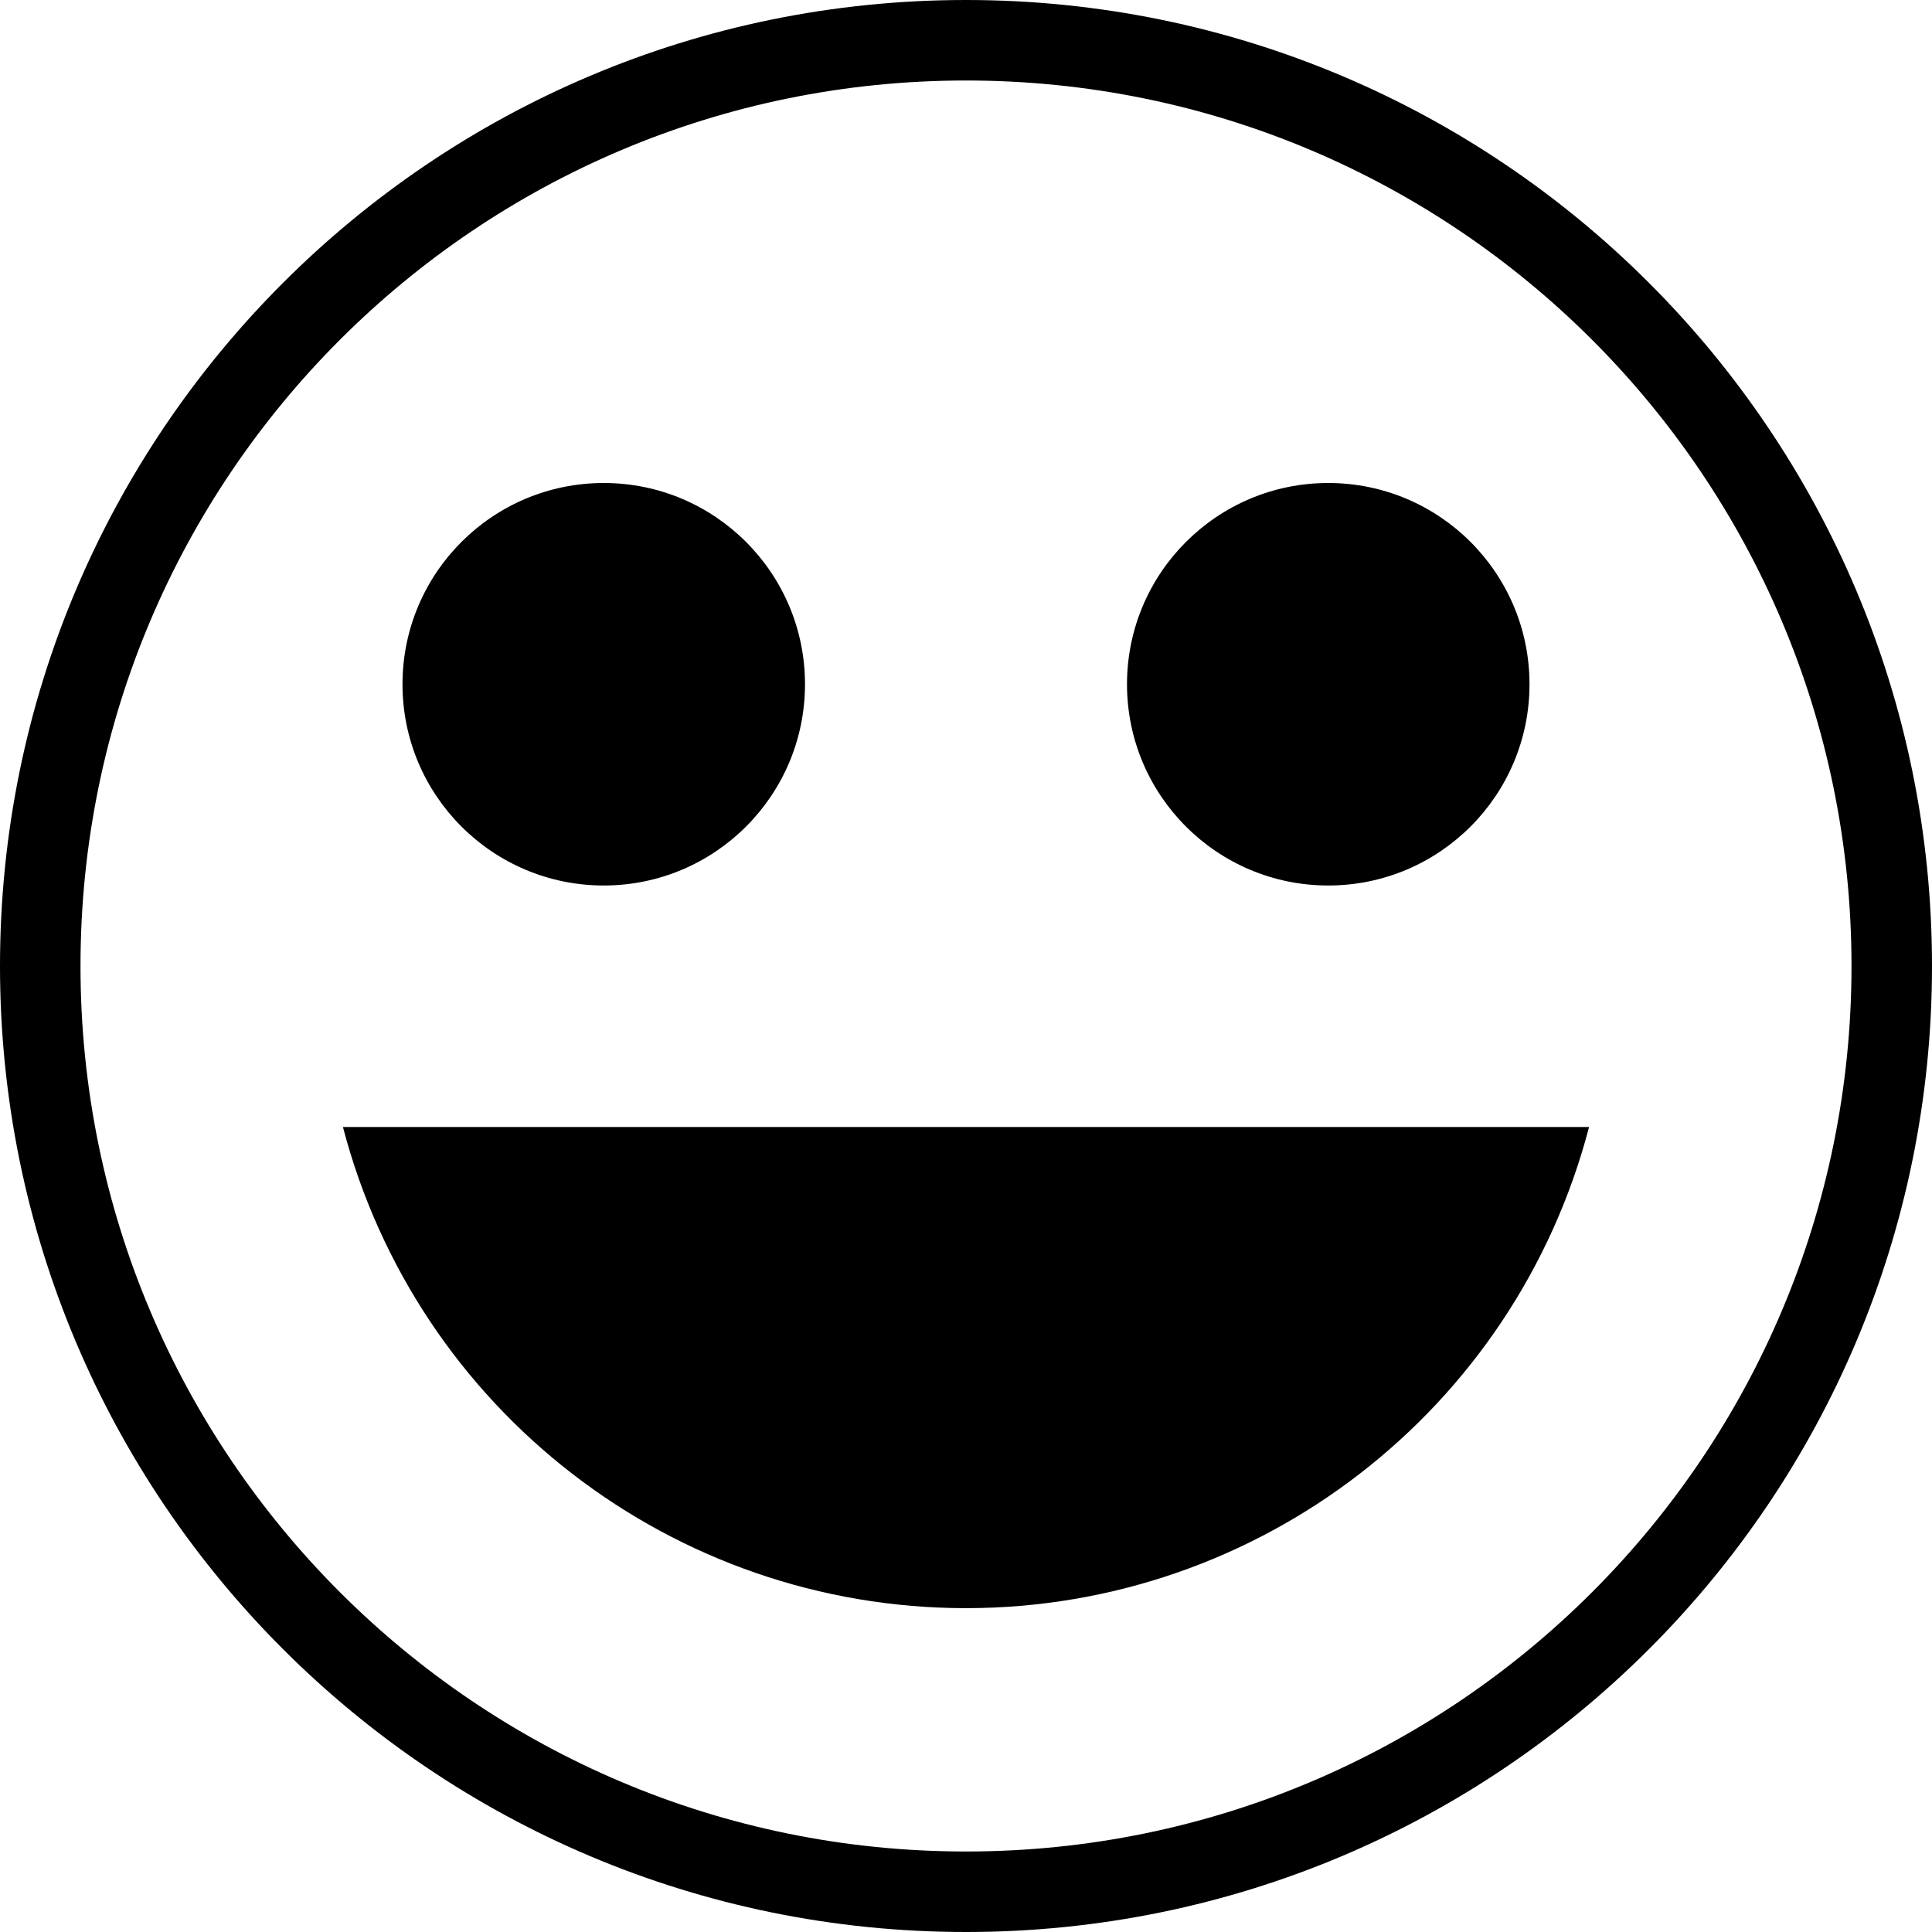
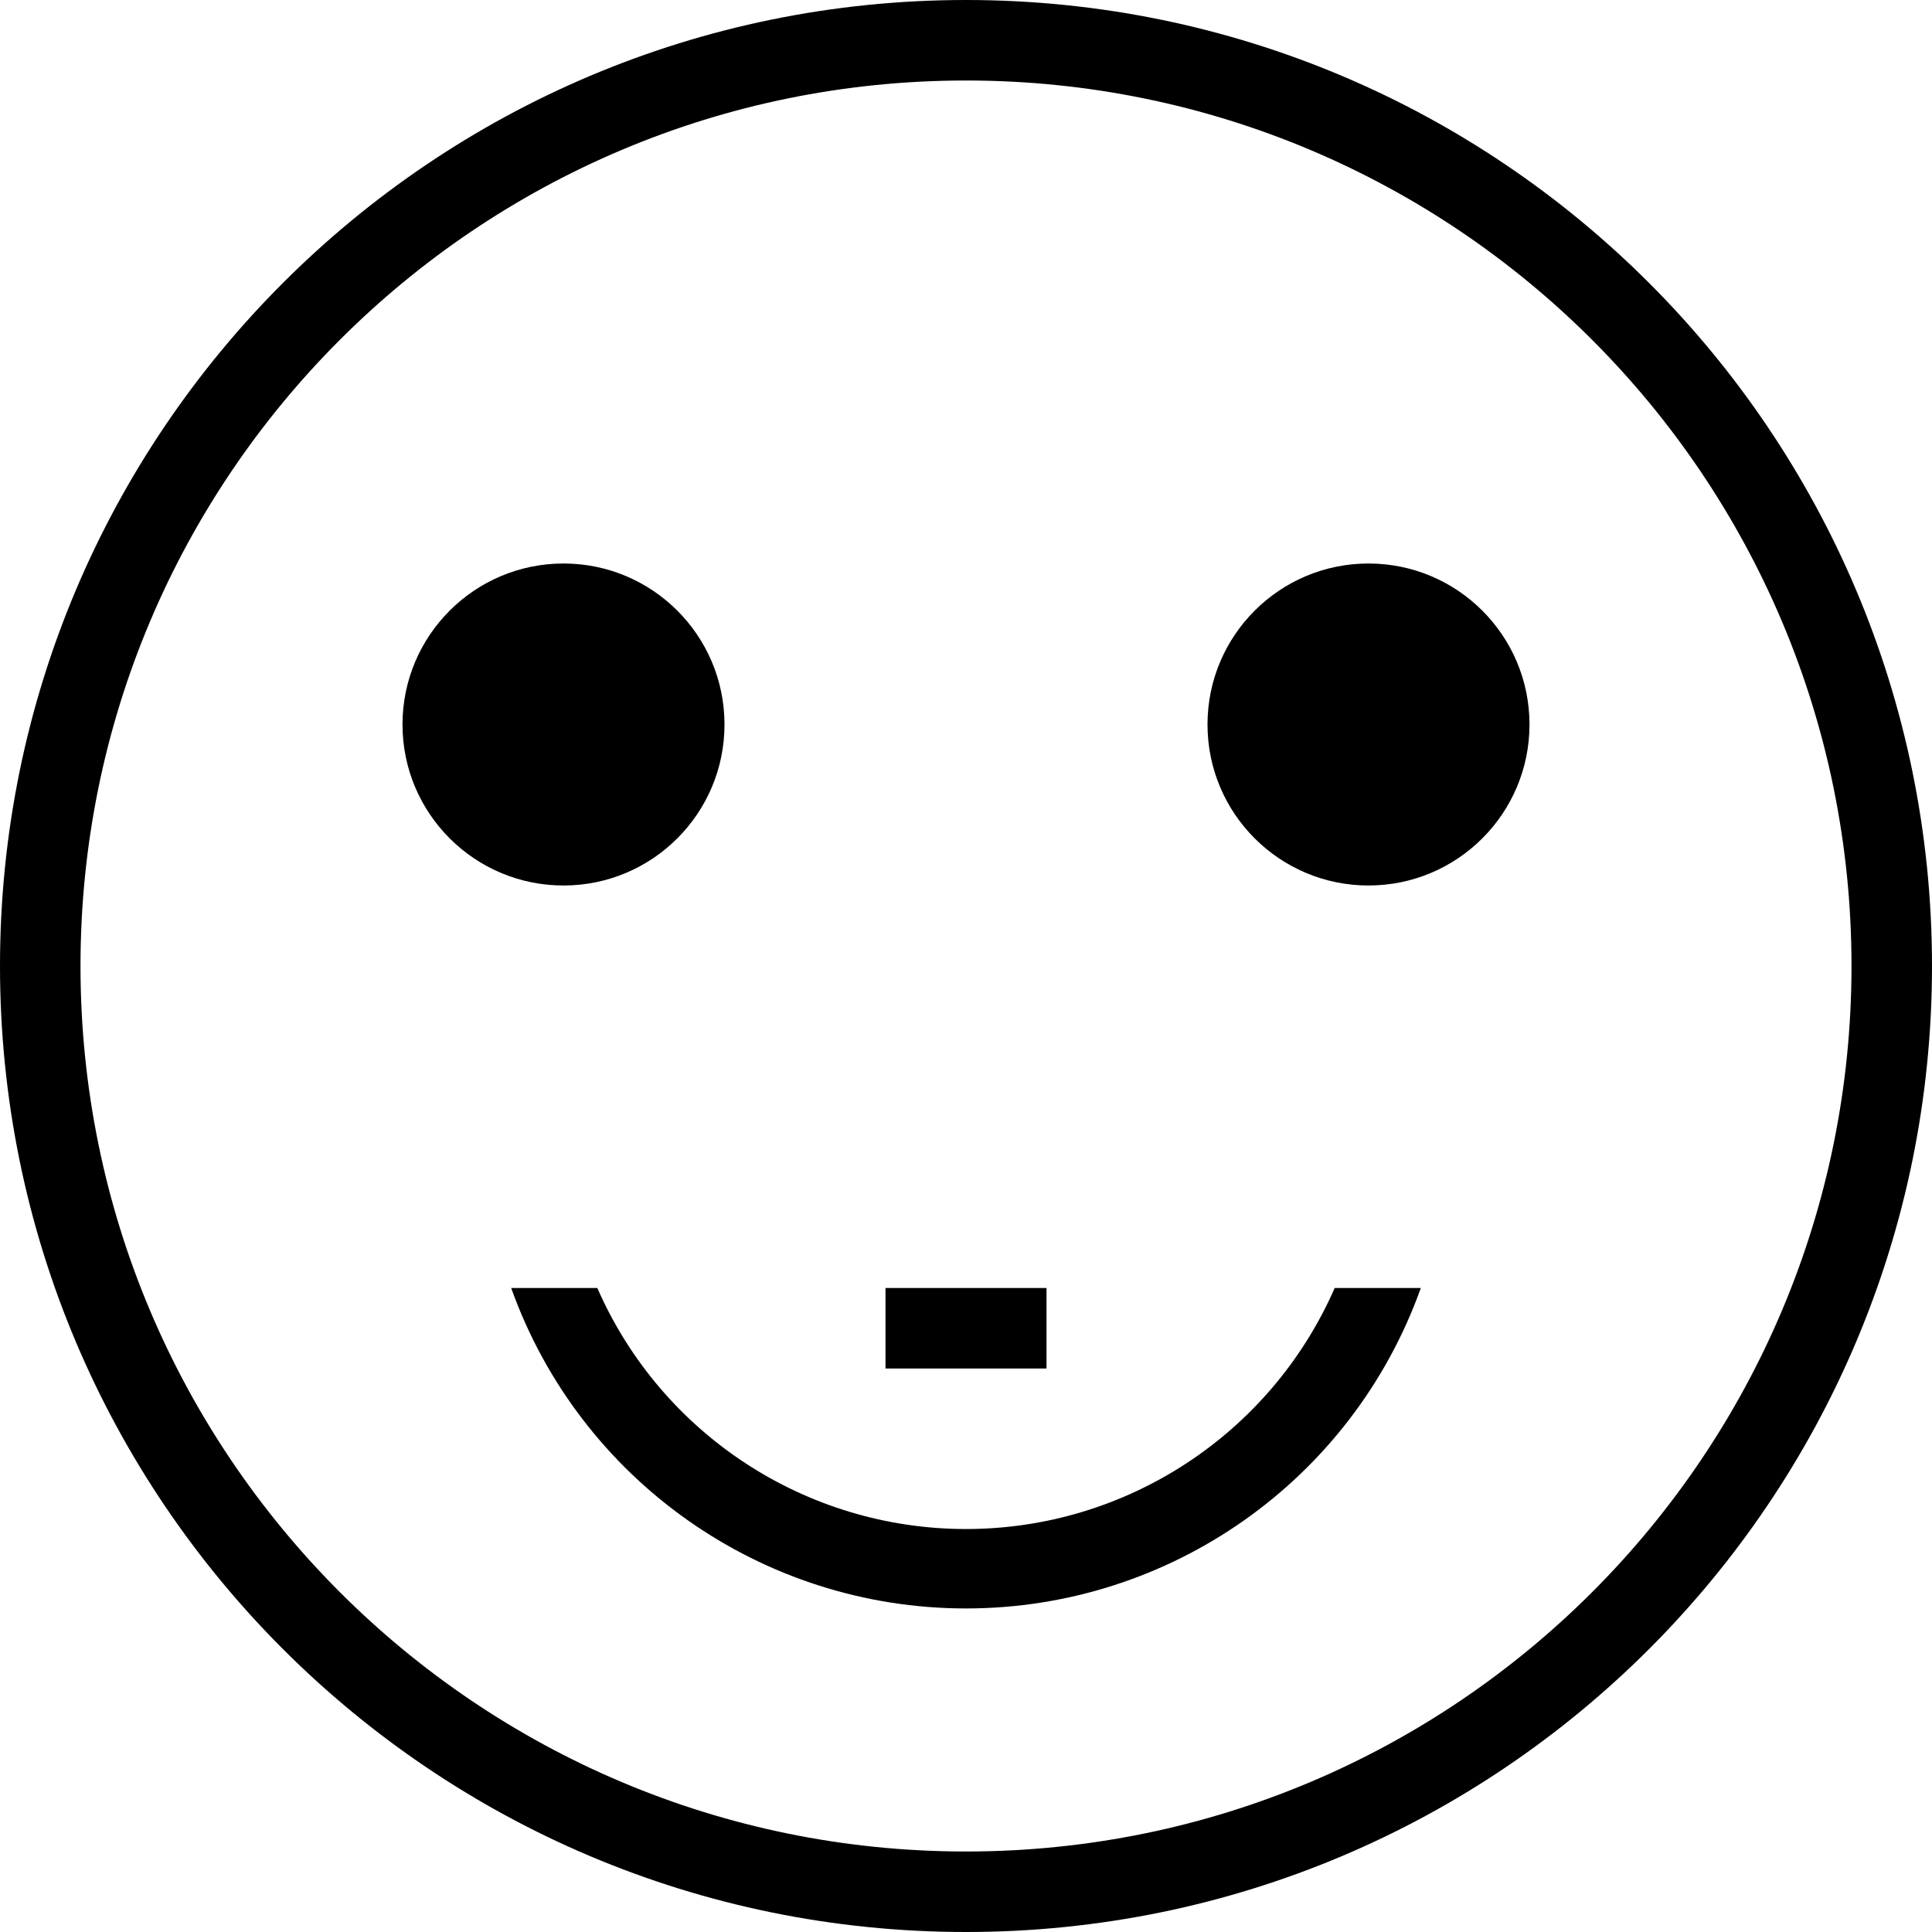
<svg xmlns="http://www.w3.org/2000/svg" viewBox="0 0 24 24">
-   <path d="M4.26 14a8 8 0 0015.48 0z" />
-   <circle cx="7.5" cy="8.5" r="2.5" />
-   <circle cx="16.5" cy="8.5" r="2.5" />
+   <circle cx="7" cy="9" r="2" />
+   <circle cx="17" cy="9" r="2" />
  <path d="M12 0a12 12 0 1012 12A12 12 0 0012 0zm0 23a11 11 0 1111-11 11 11 0 01-11 11z" />
+   <path d="M16.58 16a5 5 0 01-9.16 0H6.35a6 6 0 0011.3 0z" />
+   <path d="M11 16h2v1h-2z" />
</svg>
